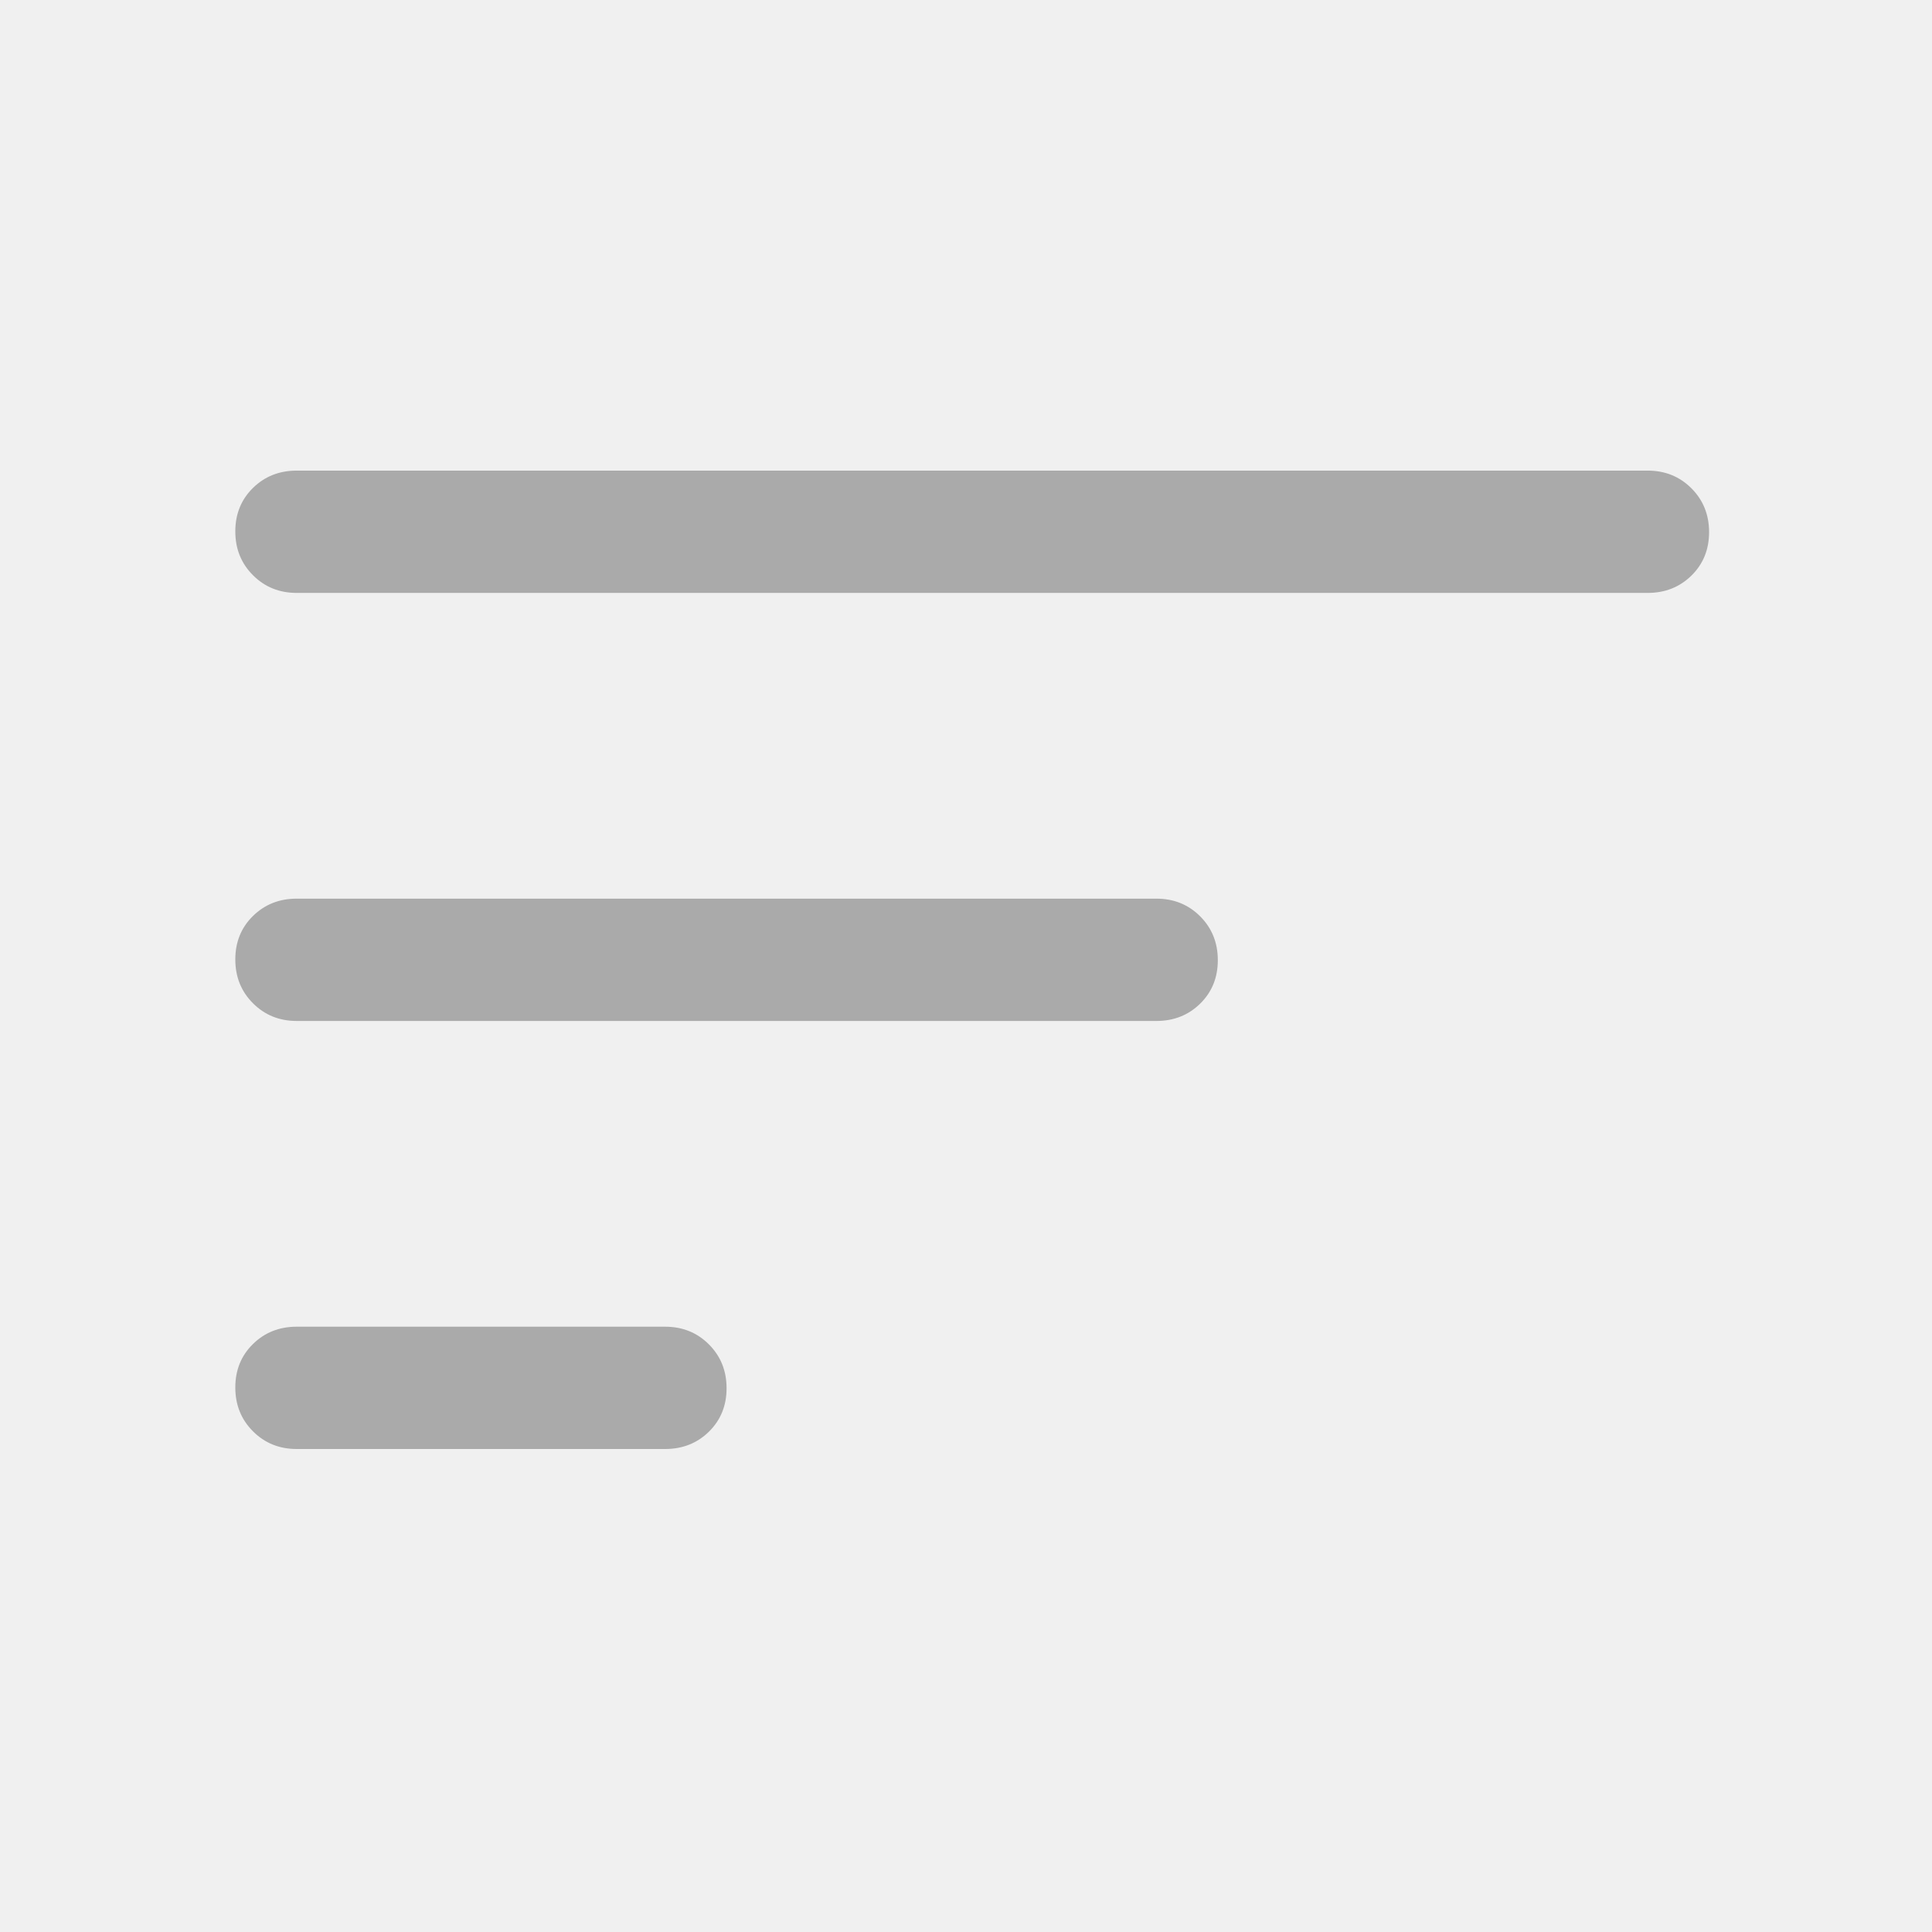
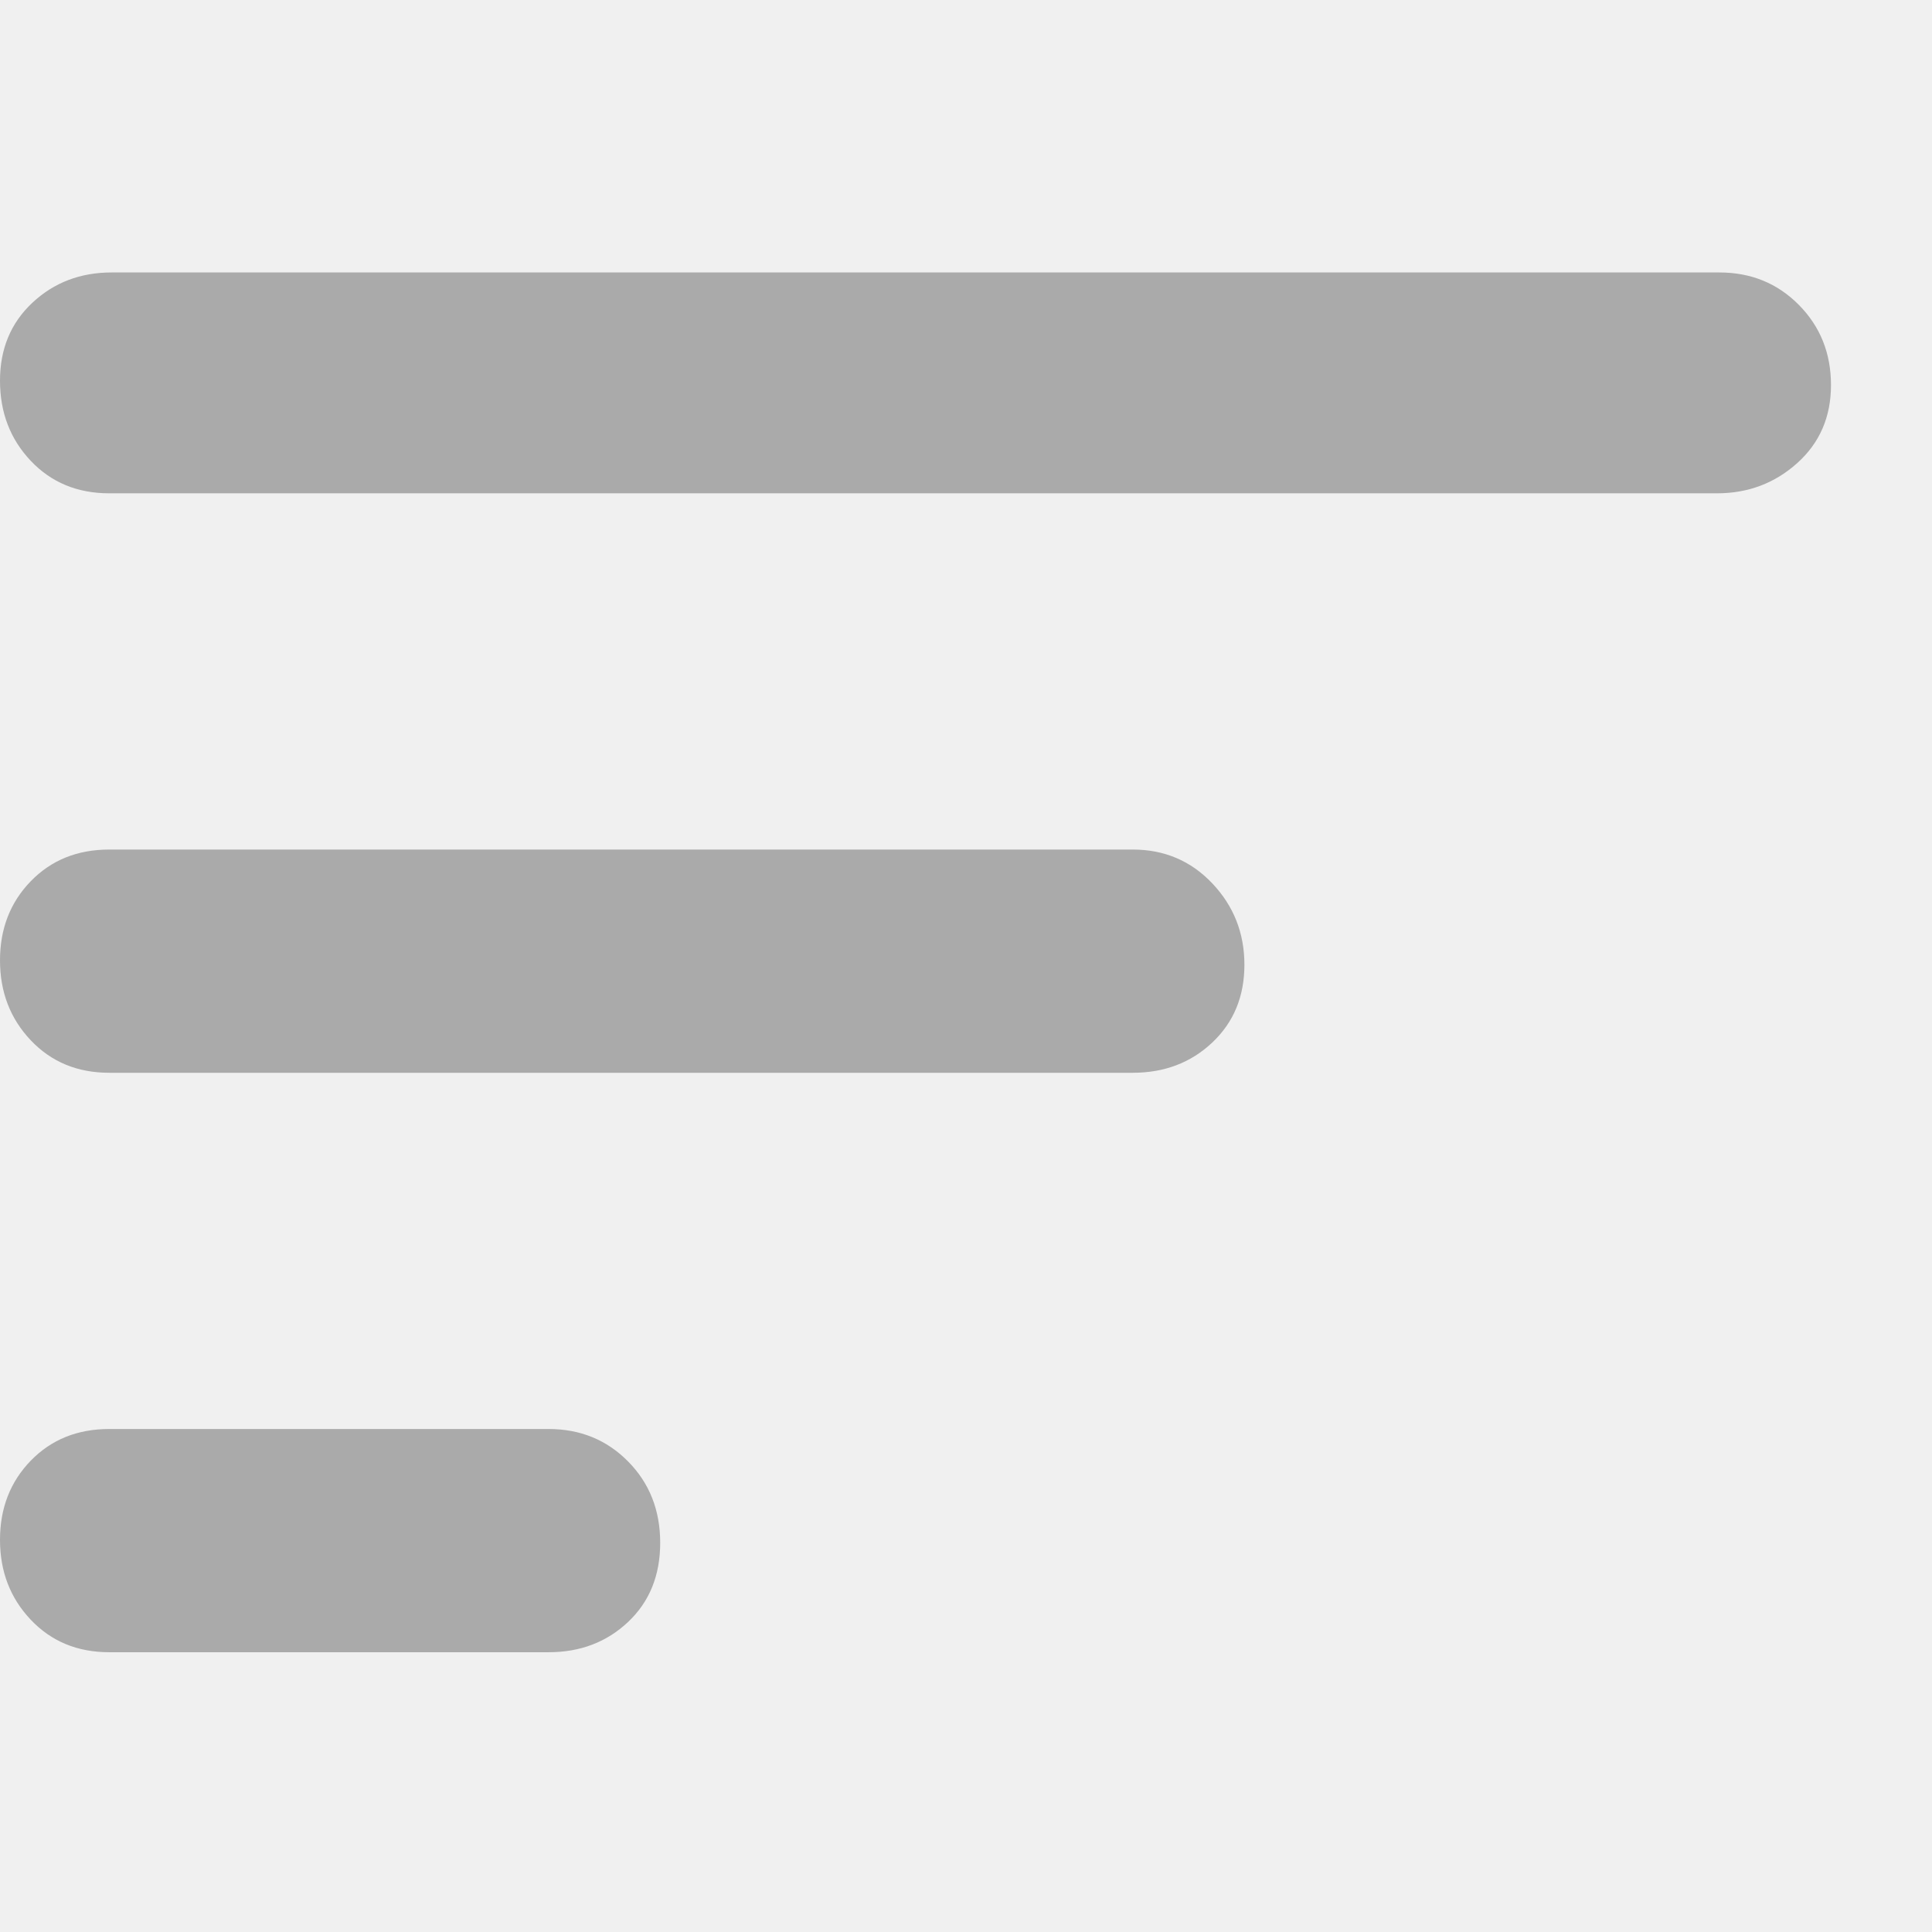
<svg xmlns="http://www.w3.org/2000/svg" width="156" height="156" viewBox="0 0 156 156" fill="none">
  <g clip-path="url(#clip0_28679_18)">
-     <path d="M23.958 117C22.553 117 21.376 116.524 20.426 115.571C19.475 114.62 19 113.441 19 112.033C19 110.626 19.475 109.457 20.426 108.524C21.376 107.591 22.553 107.125 23.958 107.125H53.708C55.113 107.125 56.291 107.601 57.242 108.554C58.192 109.505 58.667 110.684 58.667 112.092C58.667 113.499 58.192 114.668 57.242 115.601C56.291 116.534 55.113 117 53.708 117H23.958ZM23.958 82.438C22.553 82.438 21.376 81.961 20.426 81.009C19.475 80.058 19 78.878 19 77.47C19 76.064 19.475 74.894 20.426 73.962C21.376 73.029 22.553 72.562 23.958 72.562H93.375C94.78 72.562 95.958 73.039 96.909 73.991C97.858 74.942 98.333 76.122 98.333 77.53C98.333 78.936 97.858 80.106 96.909 81.038C95.958 81.971 94.78 82.438 93.375 82.438H23.958ZM23.958 47.875C22.553 47.875 21.376 47.399 20.426 46.446C19.475 45.495 19 44.316 19 42.908C19 41.501 19.475 40.332 20.426 39.399C21.376 38.466 22.553 38 23.958 38H133.042C134.447 38 135.624 38.476 136.575 39.429C137.525 40.38 138 41.559 138 42.967C138 44.374 137.525 45.543 136.575 46.476C135.624 47.409 134.447 47.875 133.042 47.875H23.958Z" fill="#AAAAAA" />
+     <path d="M8.821 133.41C6.251 133.41 4.139 132.536 2.483 130.787C0.828 129.039 0 126.888 0 124.334C0 121.779 0.828 119.648 2.483 117.943C4.139 116.238 6.251 115.385 8.821 115.385H44.295C46.85 115.385 48.99 116.259 50.717 118.008C52.444 119.756 53.308 121.944 53.308 124.574C53.308 127.204 52.444 129.334 50.717 130.965C48.99 132.595 46.85 133.41 44.295 133.41H8.821ZM8.821 86.622C6.251 86.622 4.139 85.747 2.483 83.998C0.828 82.251 0 80.1 0 77.546C0 74.99 0.828 72.86 2.483 71.155C4.139 69.449 6.251 68.597 8.821 68.597H91.467C94.02 68.597 96.161 69.508 97.889 71.331C99.616 73.155 100.48 75.344 100.48 77.899C100.48 80.453 99.616 82.546 97.889 84.177C96.161 85.807 94.02 86.622 91.467 86.622H8.821ZM8.821 39.833C6.251 39.833 4.139 38.959 2.483 37.21C0.828 35.462 0 33.306 0 30.74C0 28.174 0.871 26.076 2.614 24.445C4.355 22.815 6.488 22 9.013 22H138.831C141.384 22 143.525 22.874 145.253 24.623C146.98 26.371 147.844 28.527 147.844 31.093C147.844 33.659 146.937 35.757 145.123 37.388C143.31 39.018 141.149 39.833 138.639 39.833H8.821Z" fill="#AAAAAA" />
  </g>
  <defs>
    <clipPath id="clip0_28679_18">
      <rect width="155.294" height="155.294" fill="white" />
    </clipPath>
  </defs>
</svg>
